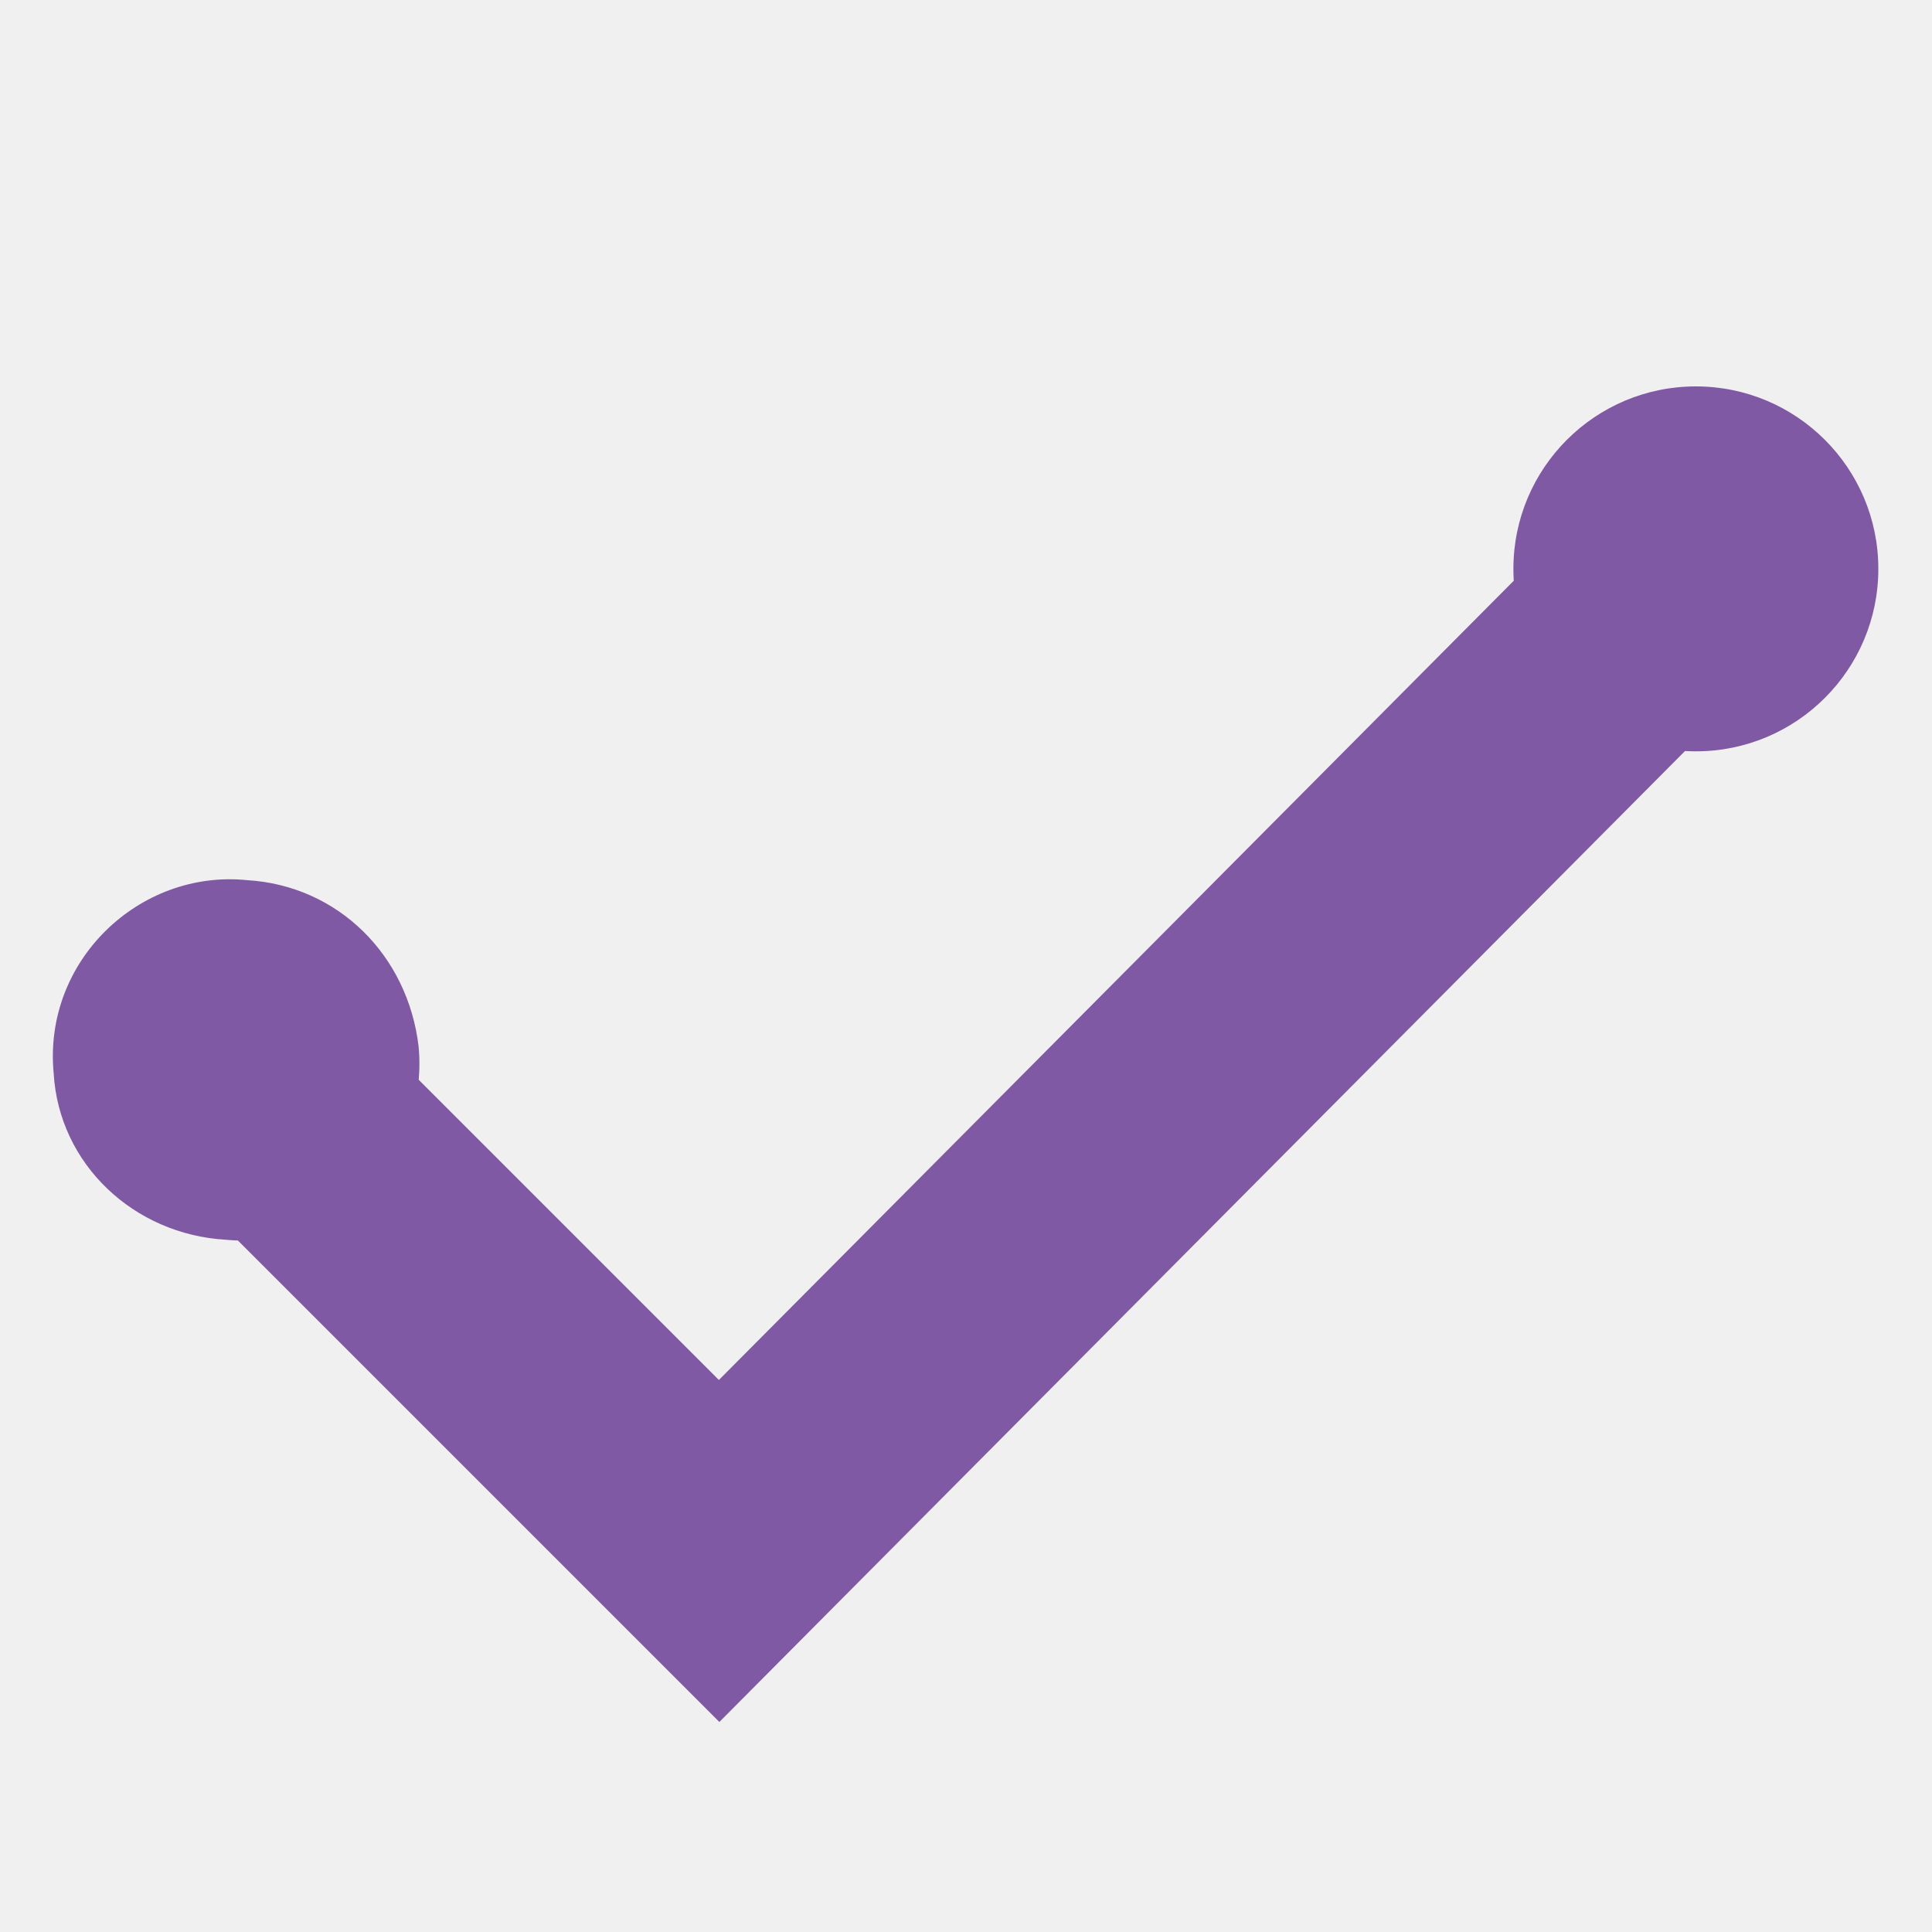
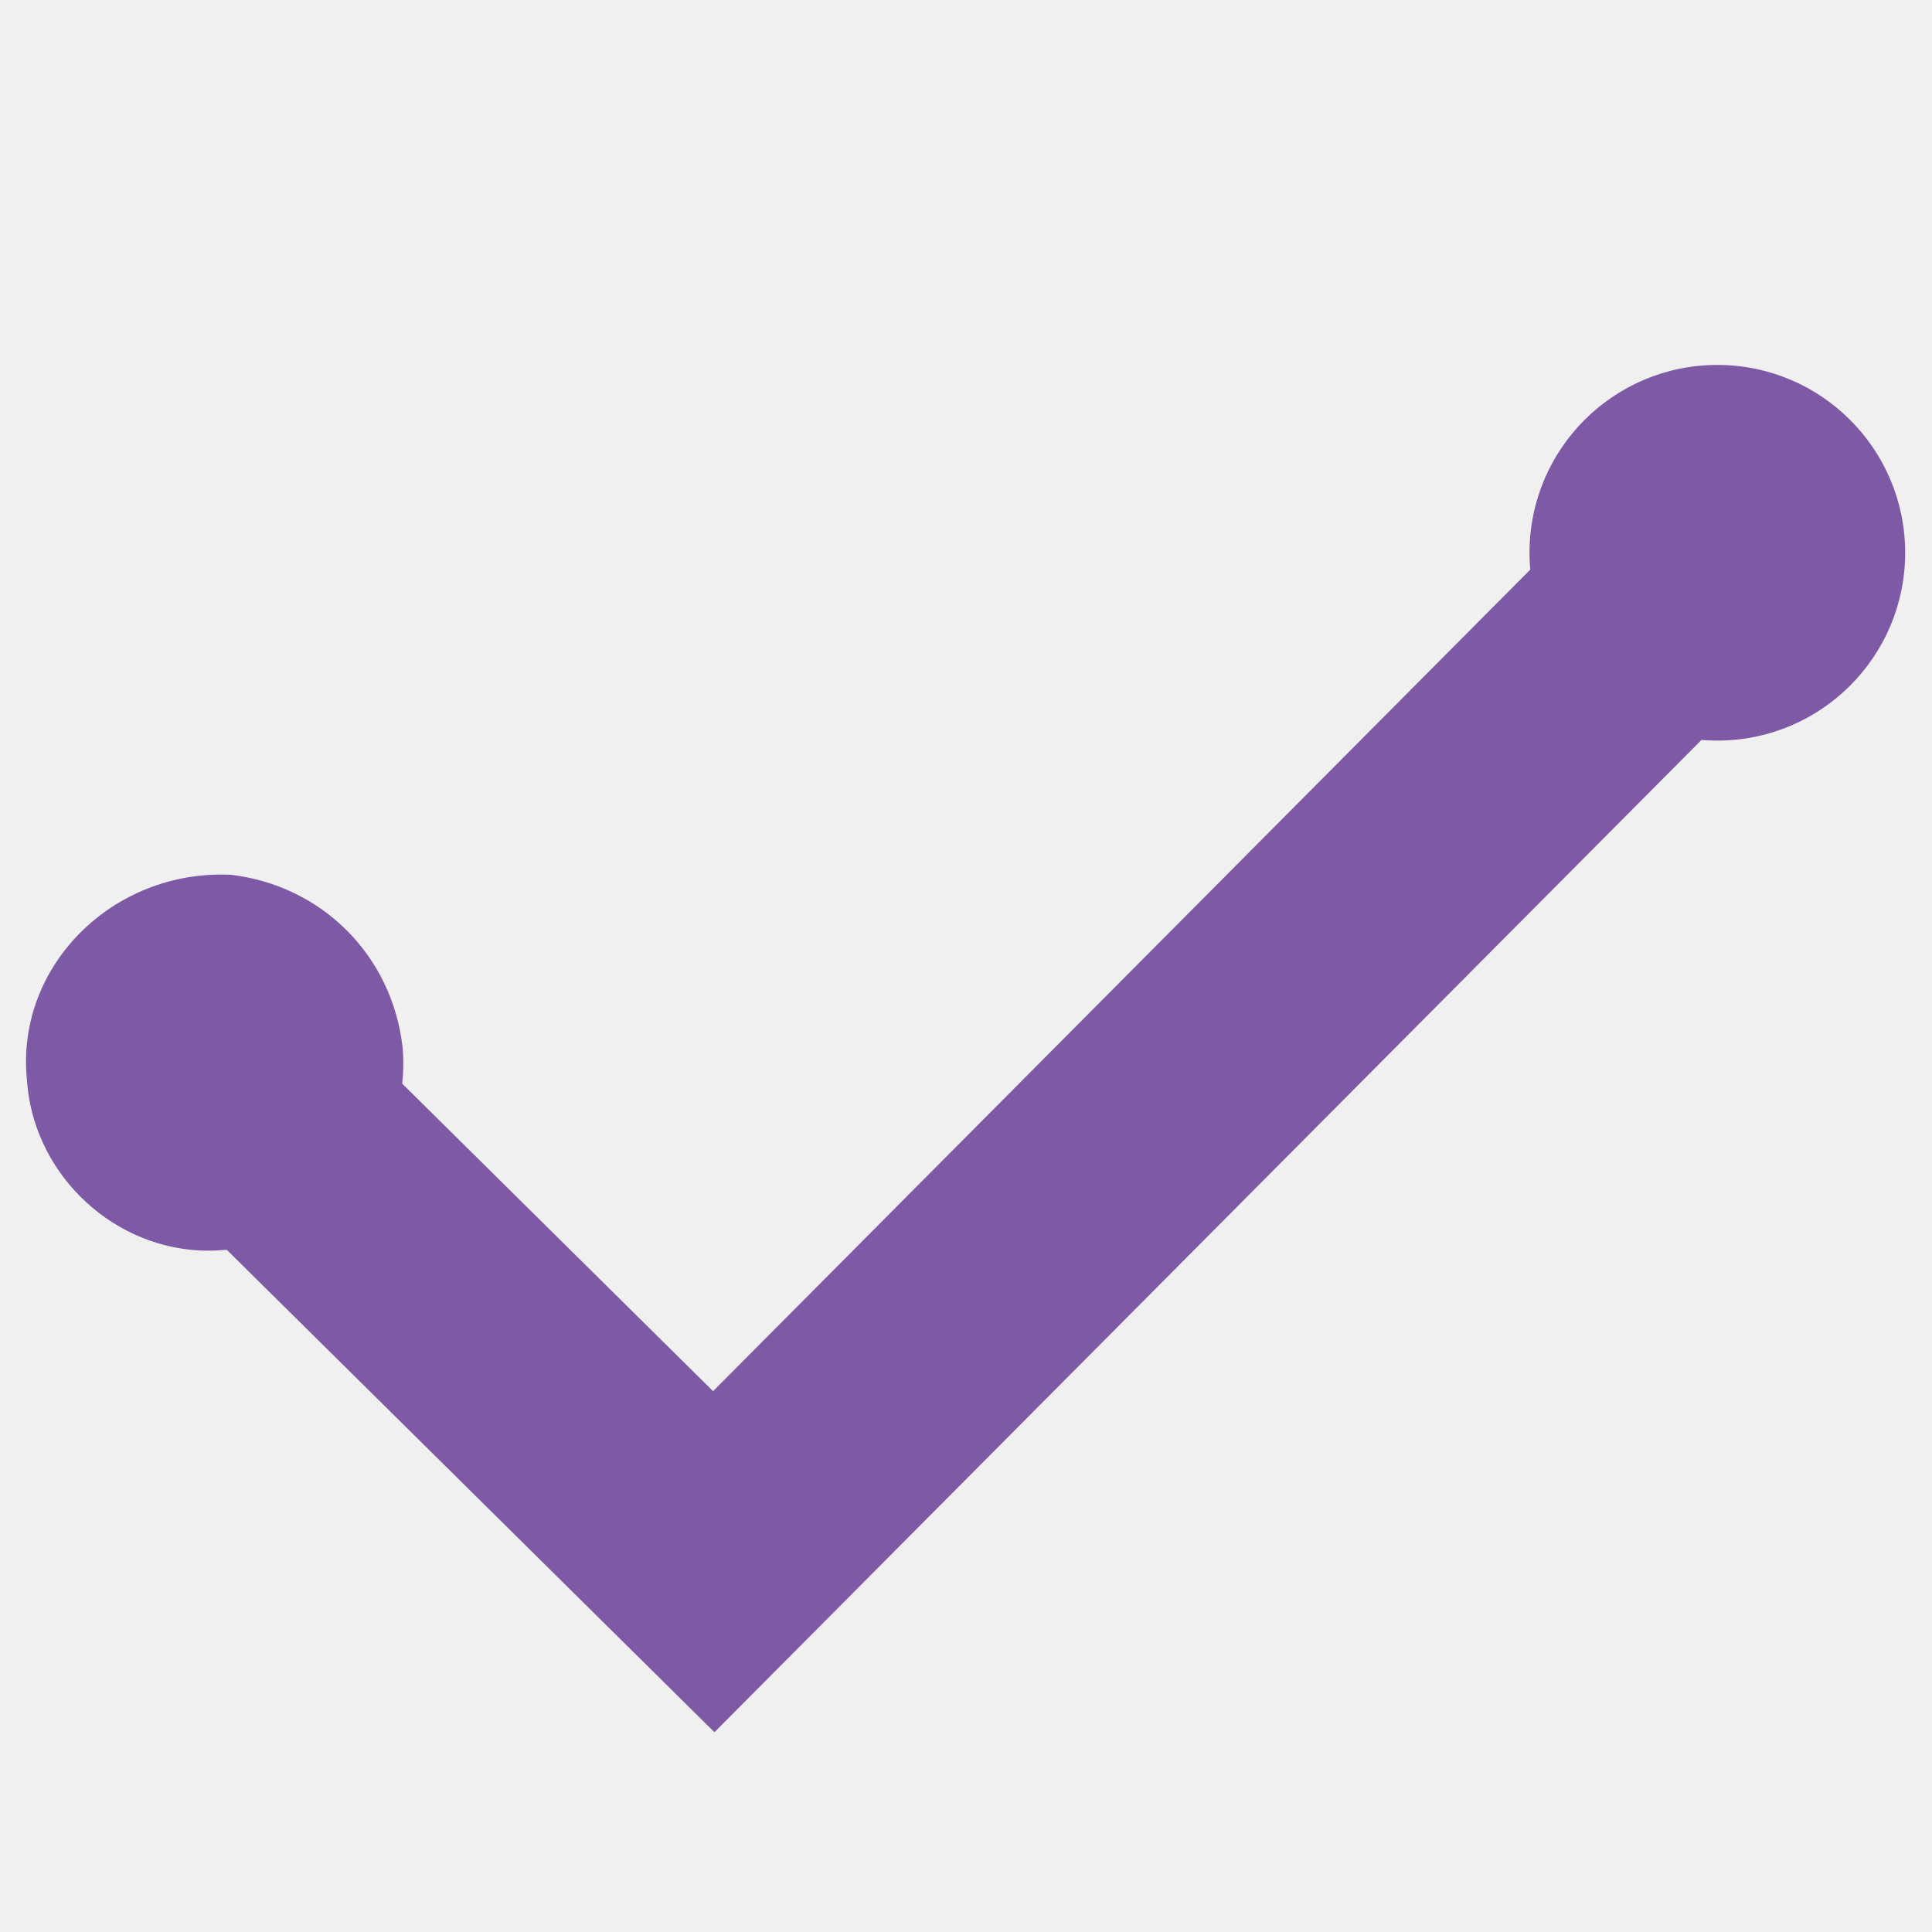
- <svg xmlns="http://www.w3.org/2000/svg" version="1.1" baseProfile="basic" id="Layer_1" x="0px" y="0px" viewBox="0 0 36 36" xml:space="preserve">
+ <svg xmlns="http://www.w3.org/2000/svg" version="1.1" id="Layer_1" x="0px" y="0px" viewBox="0 0 36 36" style="enable-background:new 0 0 36 36;" xml:space="preserve">
  <style type="text/css">
- 	.st0{fill:#493D96;}
- 	.st1{fill:#FFFFFF;stroke:#F15E4F;stroke-width:1.451;stroke-miterlimit:10;}
- 	.st2{fill:none;stroke:#493C96;stroke-width:4.5;stroke-miterlimit:10;}
- 	.st3{fill:#3CB0A9;}
- 	.st4{fill:none;stroke:#3DB0A9;stroke-width:4.5;stroke-miterlimit:10;}
- 	.st5{fill:#7F59A4;}
- 	.st6{fill:#FFFFFF;stroke:#F15E4F;stroke-width:1.41;stroke-miterlimit:10;}
- 	.st7{fill:none;stroke:#7F59A4;stroke-width:4.5;stroke-miterlimit:10;}
- 	.st8{fill:#FFFFFF;}
- 	.st9{fill:none;stroke:#FFFFFF;stroke-width:4.5;stroke-miterlimit:10;}
+ 	.st0{fill:#7E5AA6;}
+ 	.st1{fill:none;stroke:#7E5AA6;stroke-width:4.5;stroke-miterlimit:10;}
</style>
  <g>
    <g>
-       <circle class="st5" cx="31.6" cy="10.6" r="3.4" />
-       <path class="st5" d="M7.8,19.5c0.2,2.1-1.6,3.8-3.6,3.6C2.5,23,1.1,21.7,1,20c-0.2-2.1,1.6-3.8,3.6-3.6    C6.3,16.5,7.6,17.8,7.8,19.5z" />
+       <circle class="st0" cx="32" cy="10.3" r="3.5" />
+       <path class="st0" d="M7.5,19.5c0.2,2.1-1.6,3.9-3.8,3.8c-1.7-0.1-3.1-1.5-3.2-3.2c-0.2-2.1,1.6-3.9,3.8-3.8    C6,16.5,7.3,17.8,7.5,19.5z" />
    </g>
-     <path class="st7" d="M4.4,19.9l9,9l18.2-18.3" />
+     <path class="st1" d="M4,19.9l9.3,9.2L32,10.3" />
  </g>
</svg>
